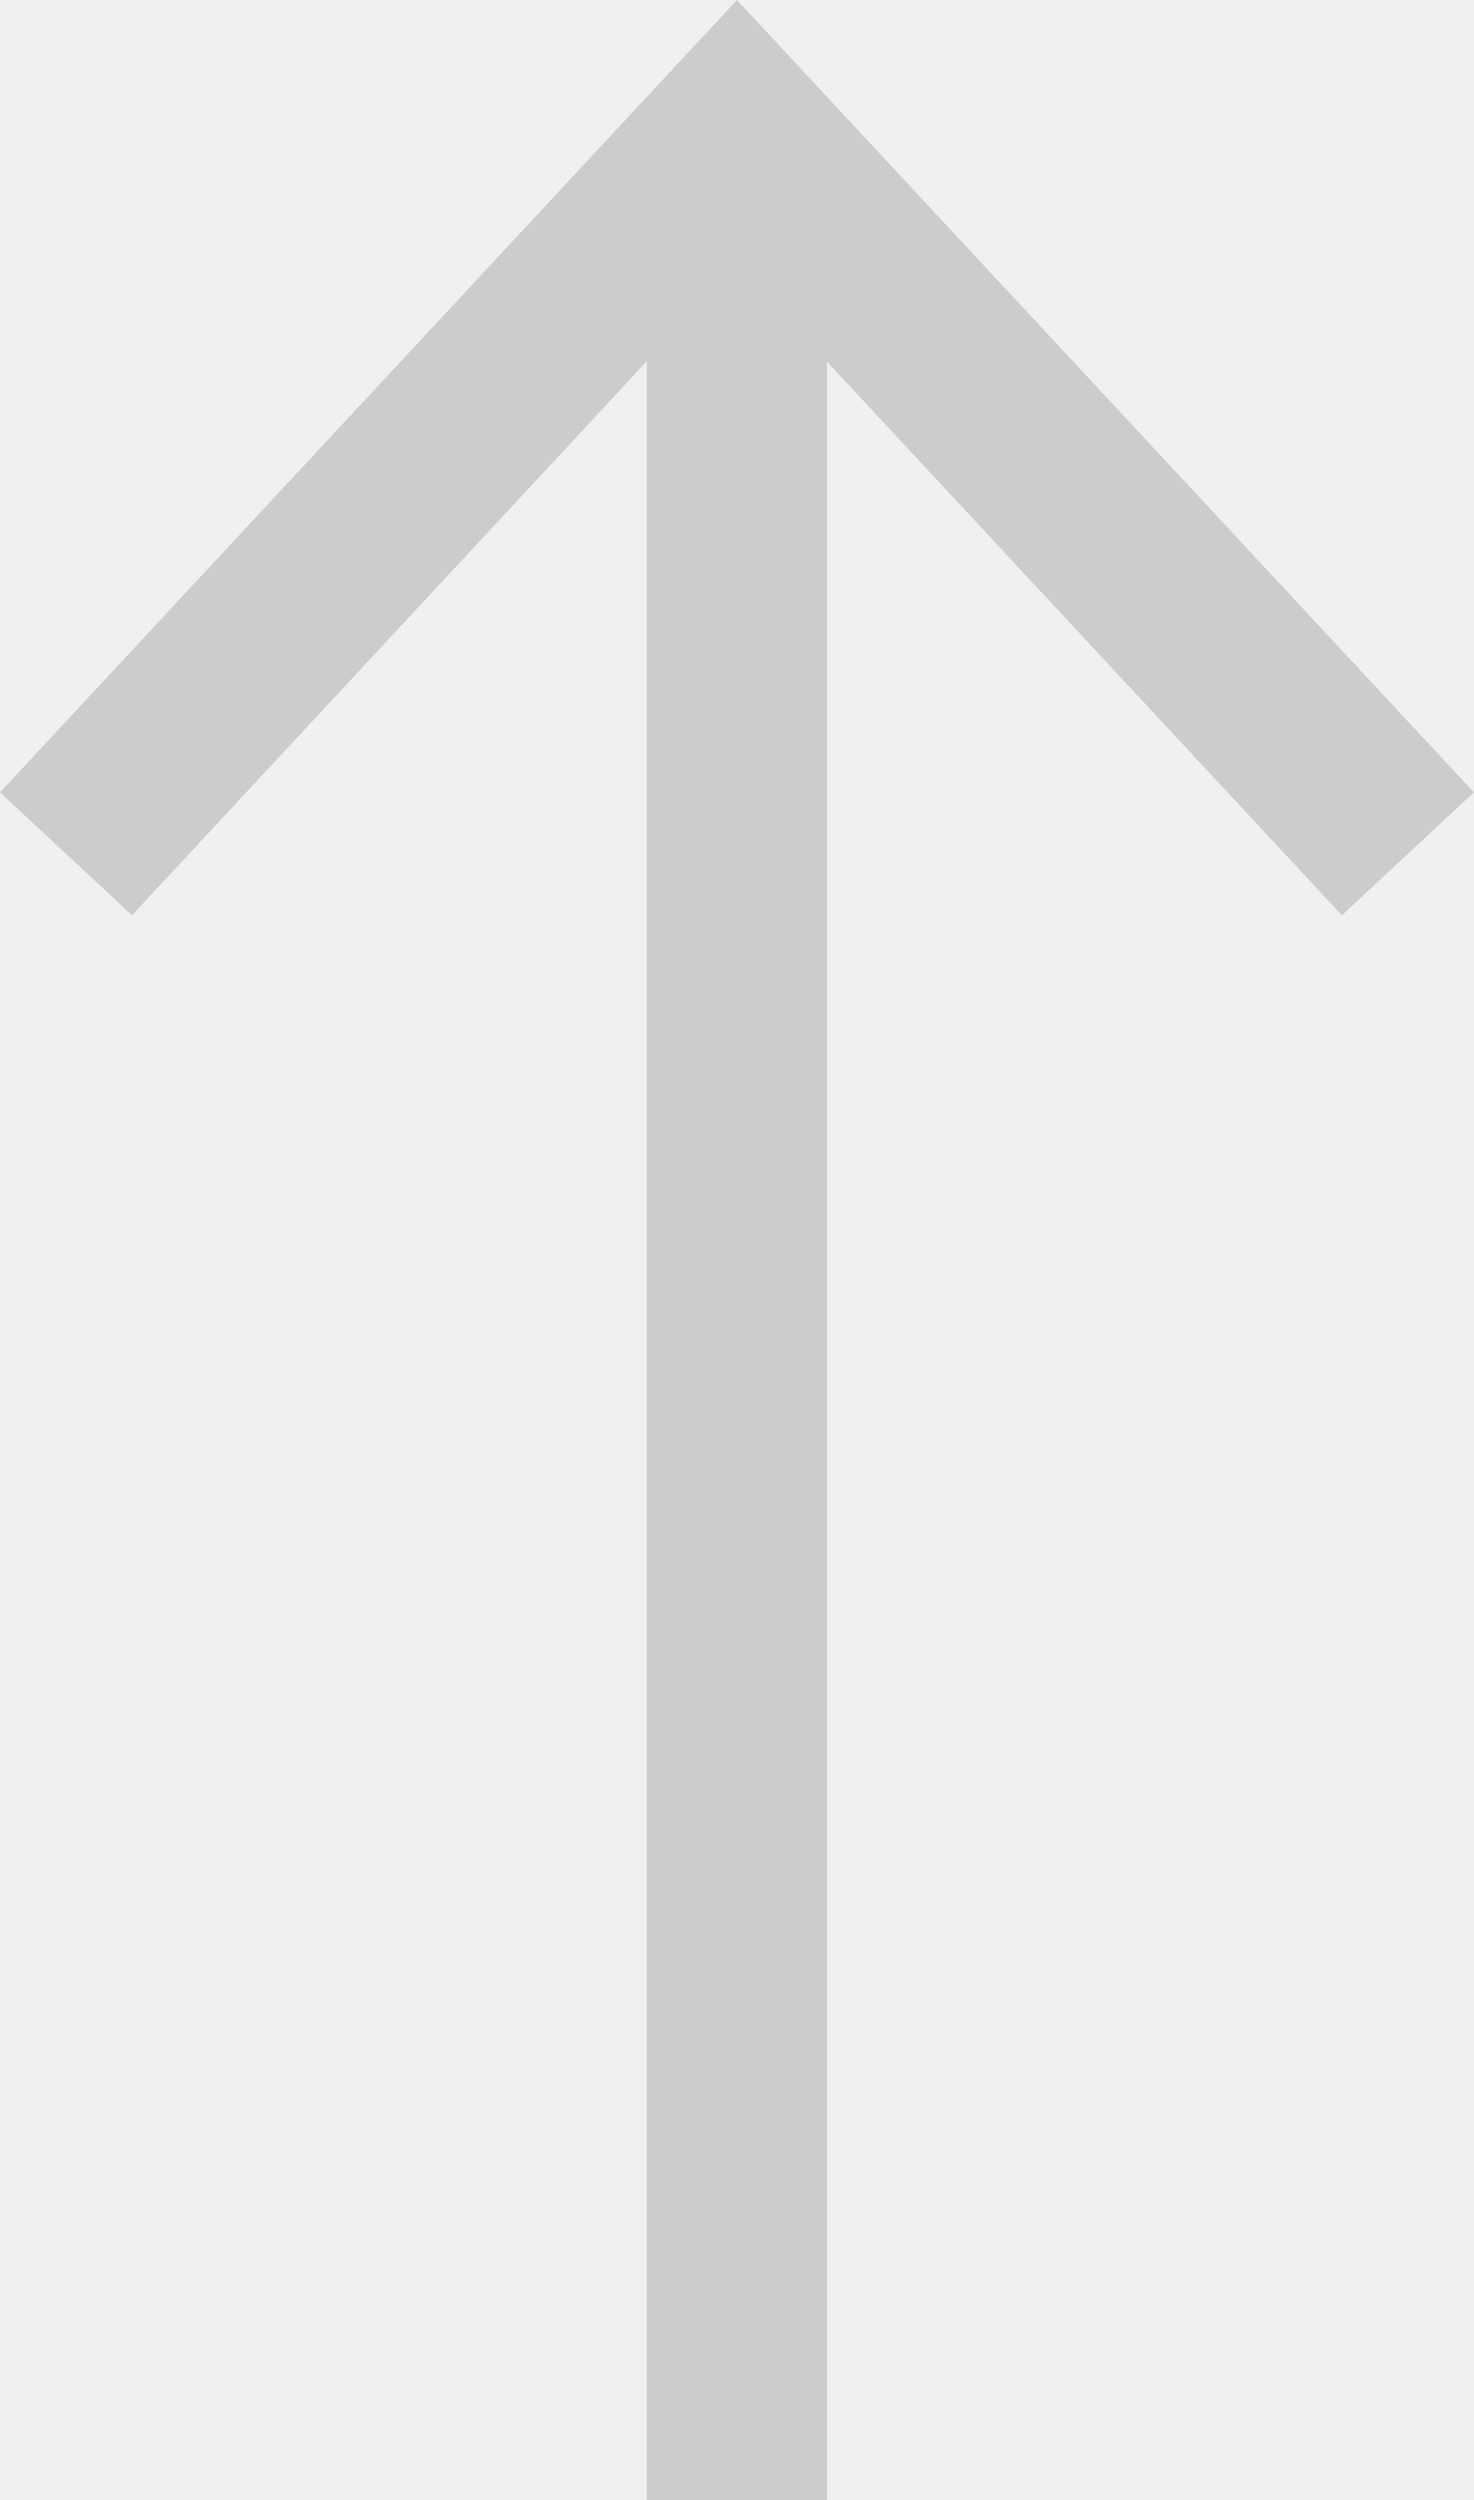
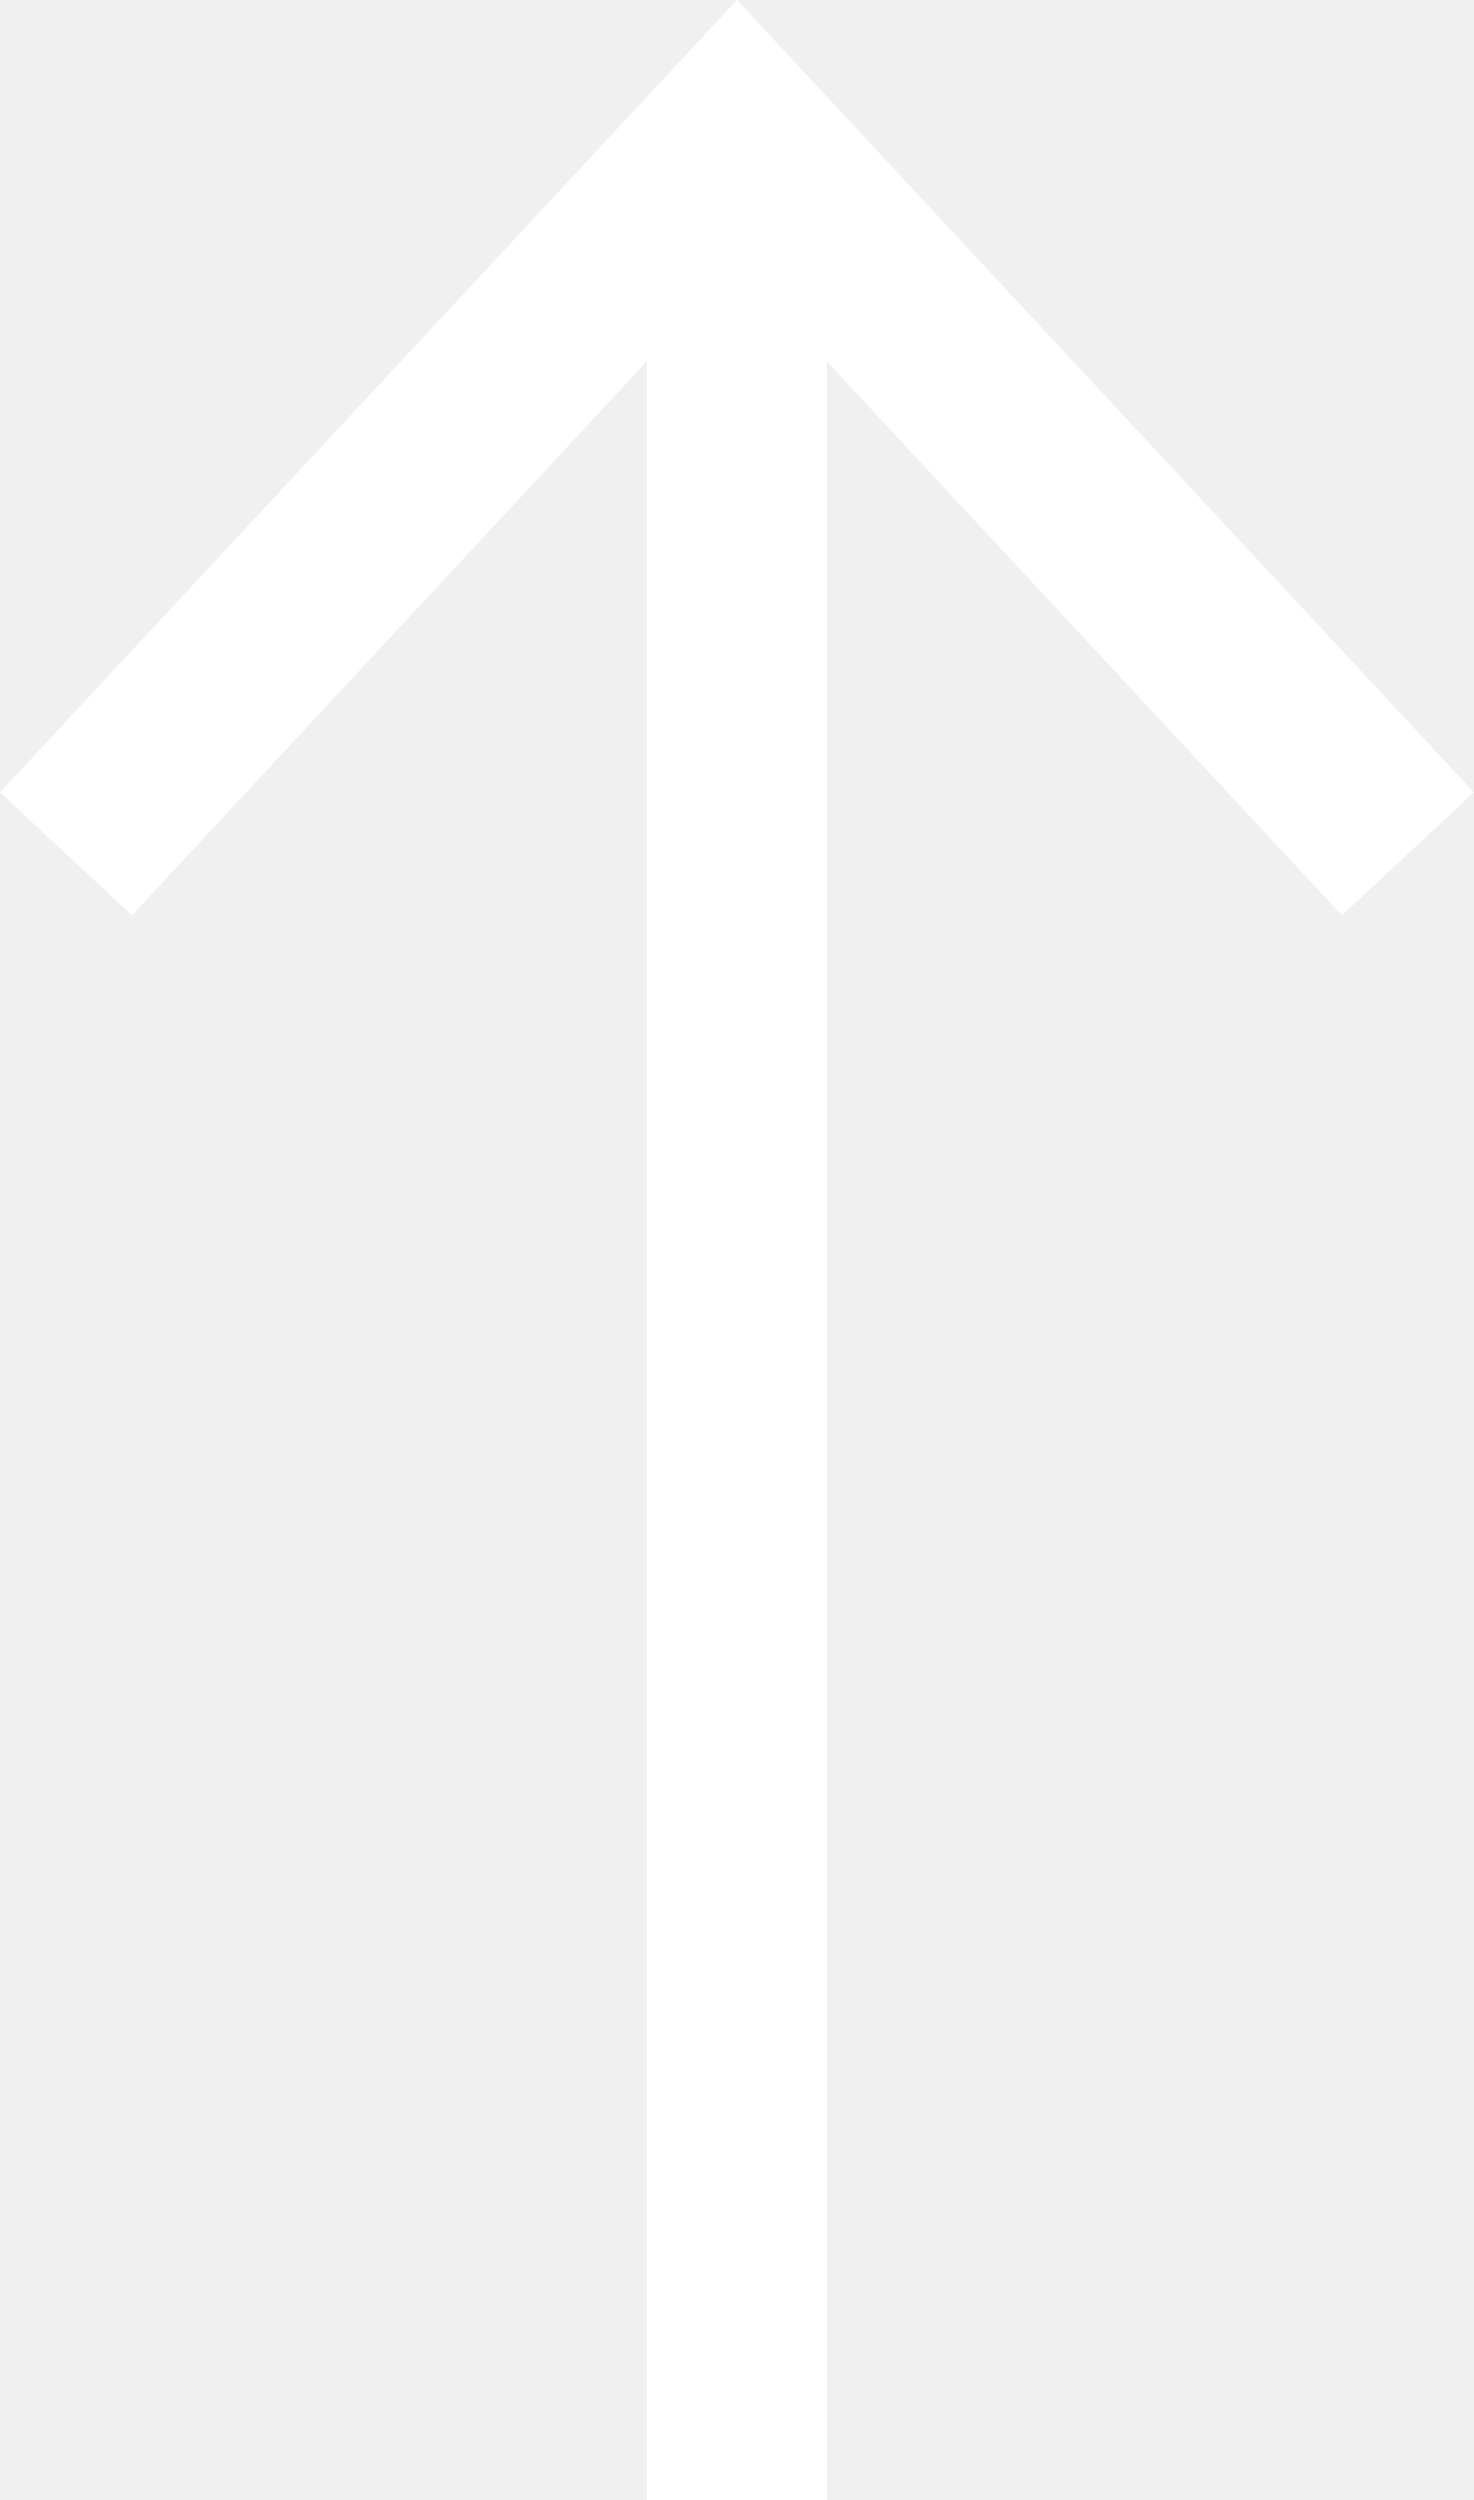
<svg xmlns="http://www.w3.org/2000/svg" viewBox="0 0 32.71 55.5">
-   <polygon points="32.72 17.59 16.36 0 0 17.59 2.93 20.32 14.36 8.02 14.36 55.5 18.36 55.5 18.36 8.03 29.79 20.32 32.72 17.59" style="fill:#ccc" />
+   <polygon points="32.72 17.59 16.36 0 0 17.59 2.93 20.32 14.36 8.02 14.36 55.5 18.36 55.5 18.36 8.03 29.79 20.32 32.72 17.59" style="fill:#fff" />
</svg>
